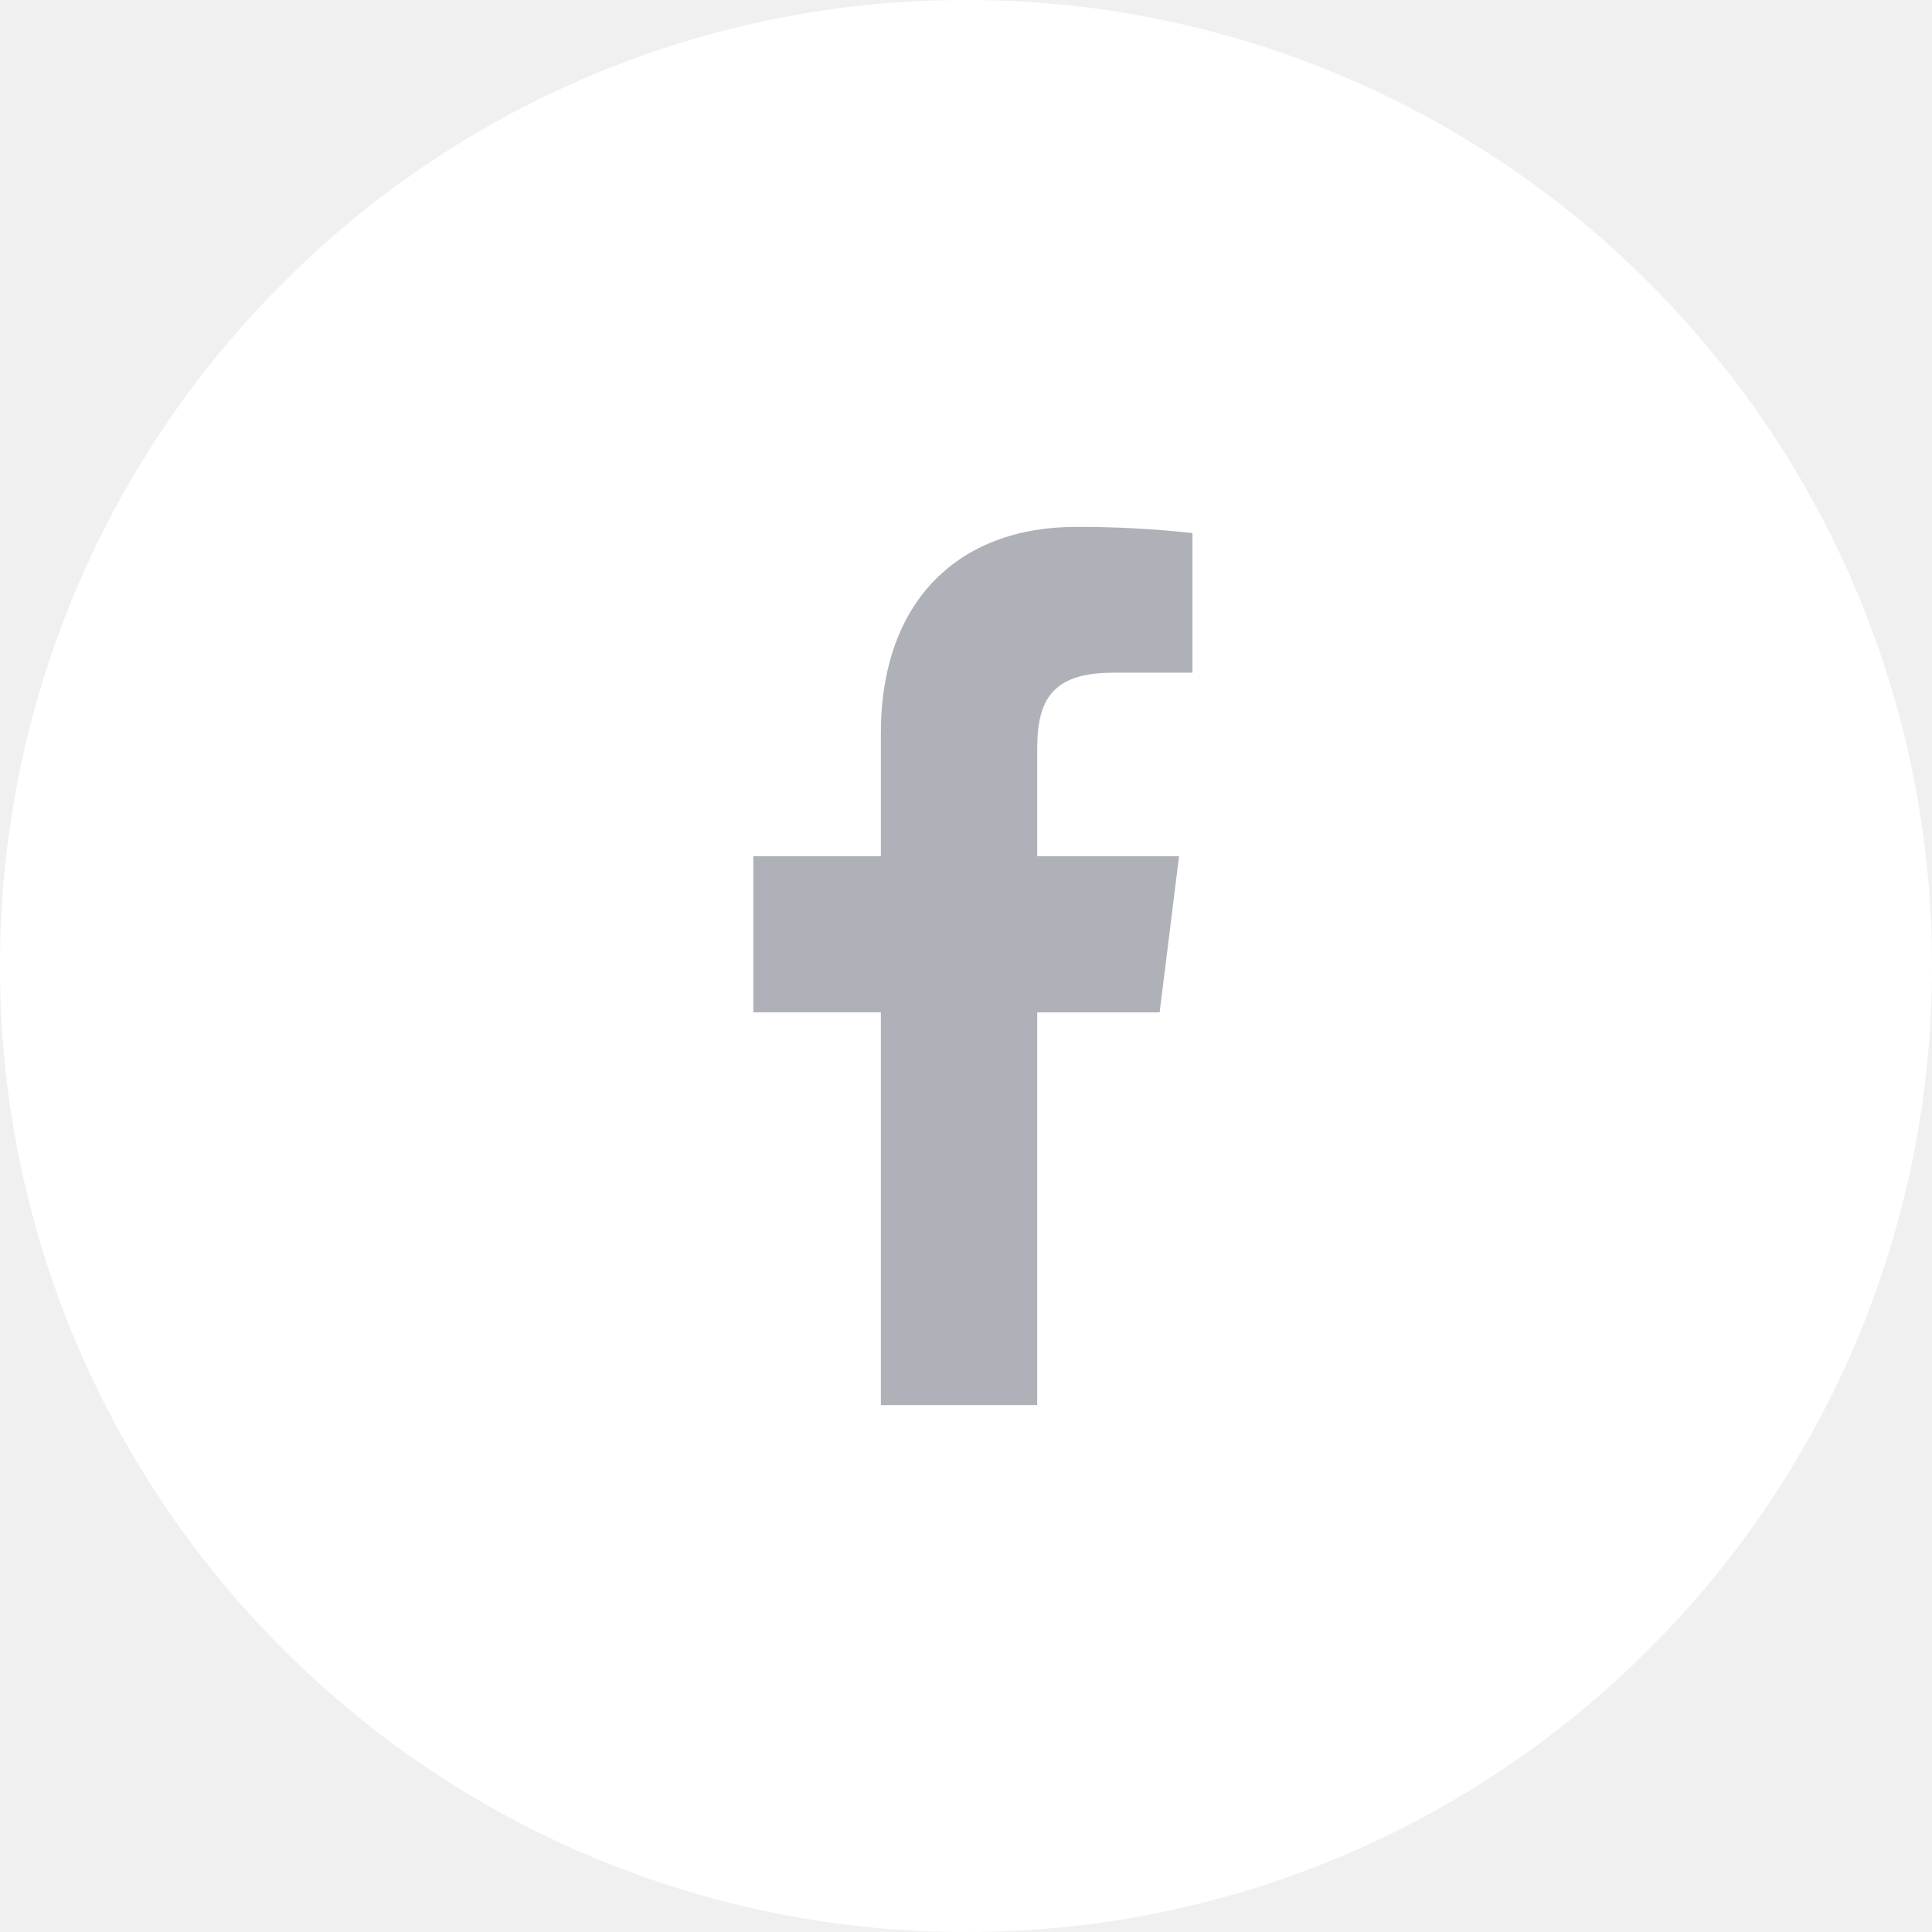
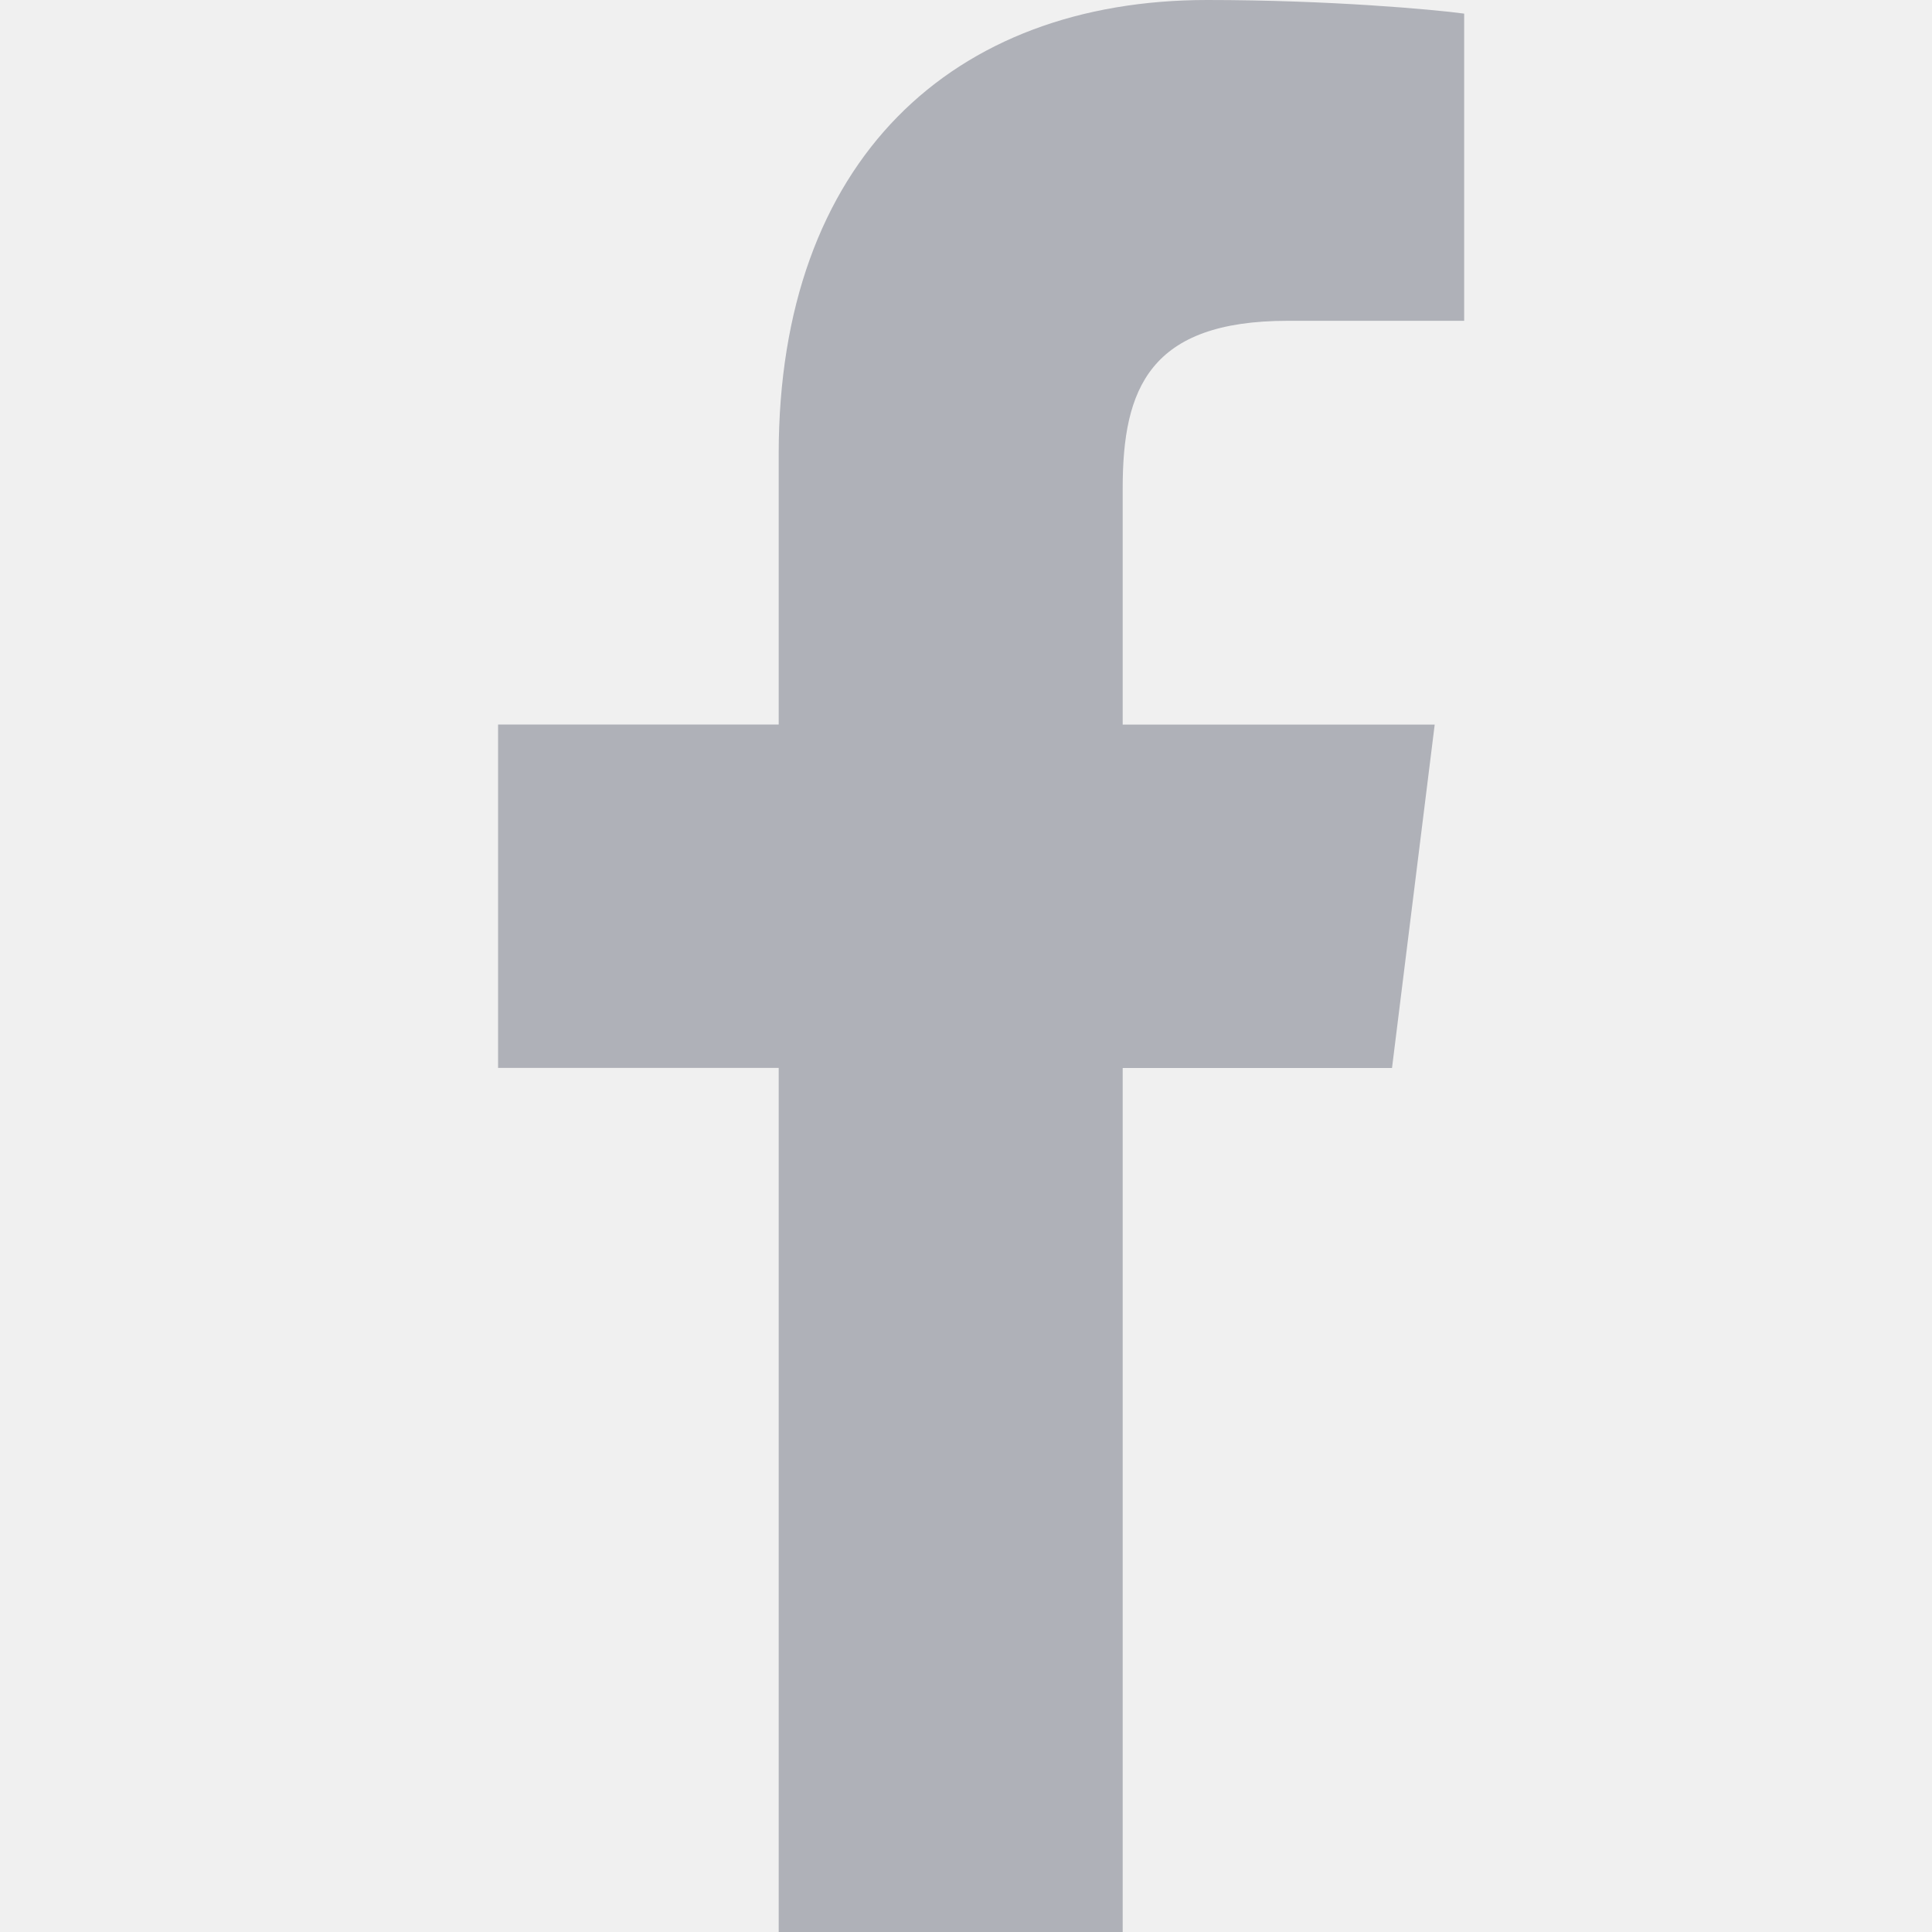
- <svg xmlns="http://www.w3.org/2000/svg" width="44" height="44" fill="none">
-   <path d="M44 22a21.931 21.931 0 01-6.444 15.556A21.931 21.931 0 0122 44a21.931 21.931 0 01-15.556-6.444A21.931 21.931 0 010 22 21.931 21.931 0 016.444 6.444 21.931 21.931 0 0122 0a21.931 21.931 0 0115.556 6.444A21.931 21.931 0 0144 22z" fill="#fff" />
+ <svg xmlns="http://www.w3.org/2000/svg" width="20" height="20" viewBox="0 0 20 20" fill="none">
  <g clip-path="url(#clip0)">
-     <path d="M25.33 15.32h1.827v-3.18a23.59 23.59 0 00-2.66-.14c-2.633 0-4.436 1.656-4.436 4.7v2.8h-2.905v3.555h2.905V32h3.561v-8.944h2.788l.442-3.555h-3.23v-2.45c0-1.027.277-1.73 1.709-1.73z" fill="#AFB1B8" />
+     <path d="M13.331 3.321H15.157V0.141C14.842 0.098 13.758 0 12.497 0C9.864 0 8.061 1.656 8.061 4.699V7.5H5.156V11.055H8.061V20H11.622V11.056H14.41L14.852 7.501H11.622V5.052C11.622 4.024 11.899 3.321 13.331 3.321Z" fill="#AFB1B8" />
  </g>
  <defs>
    <clipPath id="clip0">
-       <path fill="#fff" transform="translate(12 12)" d="M0 0h20v20H0z" />
+       <rect width="20" height="20" fill="white" />
    </clipPath>
  </defs>
</svg>
